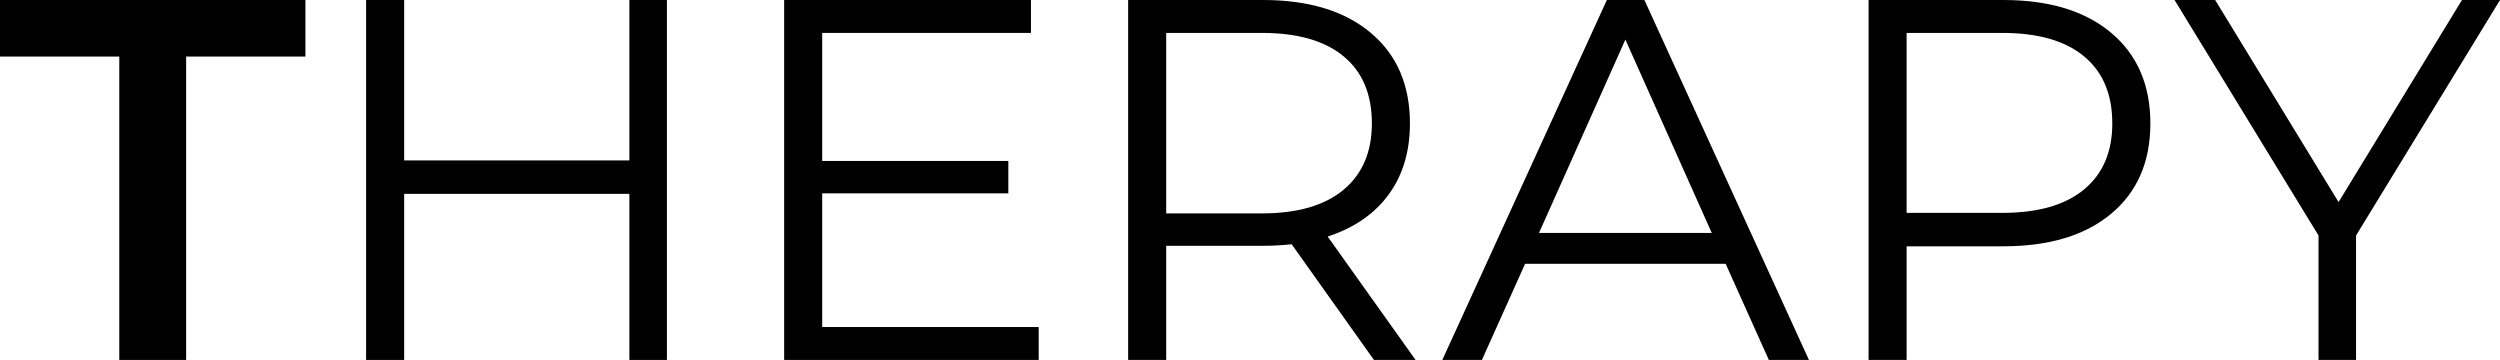
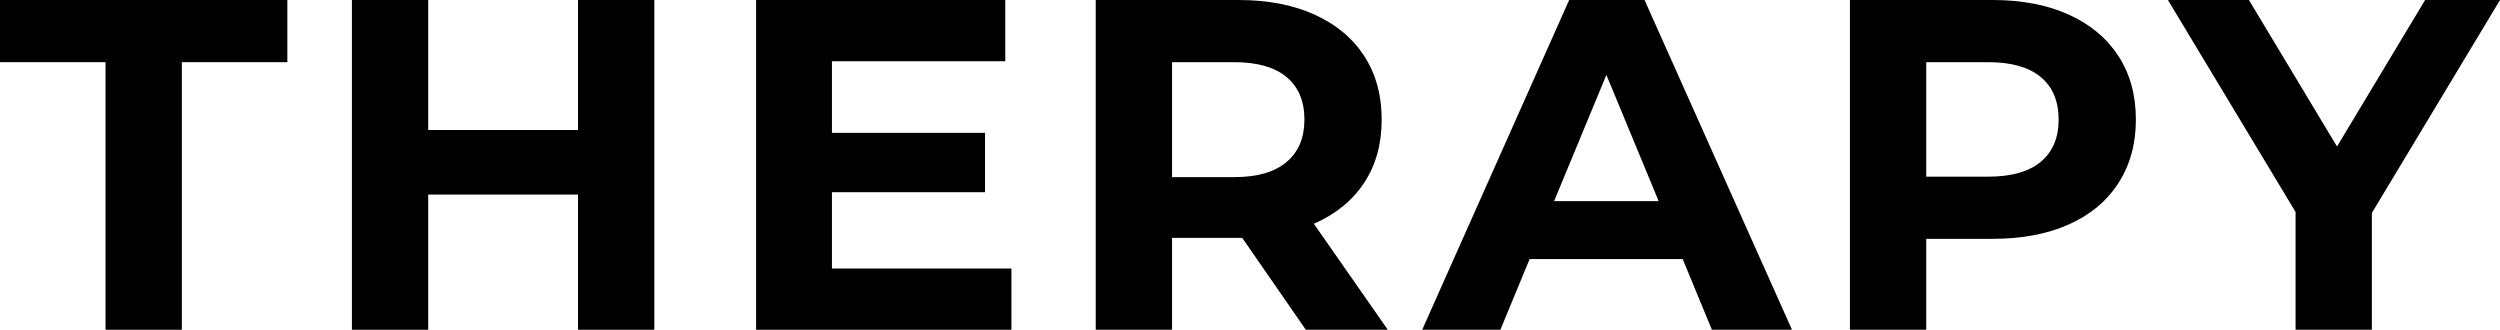
- <svg xmlns="http://www.w3.org/2000/svg" id="Layer_1" data-name="Layer 1" viewBox="0 0 972.39 140">
-   <path d="M51,27.4H4.6V5.4H123.4v22H77v118H51Z" transform="translate(-4.6 -5.4)" />
-   <path d="M264,5.4v140H249.4V80.8H161.8v64.6H147V5.4h14.8V67.8h87.6V5.4Z" transform="translate(-4.6 -5.4)" />
-   <path d="M408.6,132.6v12.8h-99V5.4h96V18.2H324.4V68h72.4V80.6H324.4v52Z" transform="translate(-4.6 -5.4)" />
-   <path d="M539,145.4l-32-45a101.5,101.5,0,0,1-11.2.6H458.2v44.4H443.4V5.4h52.4q26.79,0,42,12.8T553,53.4q0,16.4-8.3,27.7T521,97.4l34.2,48ZM527.2,79.2q11-9.2,11-25.8,0-17-11-26.1t-31.8-9.1H458.2V88.4h37.2Q516.19,88.4,527.2,79.2Z" transform="translate(-4.6 -5.4)" />
-   <path d="M675.8,108h-78L581,145.4H565.6l64-140h14.6l64,140H692.6Zm-5.4-12L636.8,20.8,603.2,96Z" transform="translate(-4.6 -5.4)" />
-   <path d="M825.79,18.2Q841,31,841,53.4T825.79,88.5q-15.19,12.7-42,12.7h-37.6v44.2h-14.8V5.4h52.4Q810.6,5.4,825.79,18.2Zm-10.6,60.9q11-9.1,11-25.7,0-17-11-26.1t-31.8-9.1h-37.2v70h37.2Q804.2,88.2,815.19,79.1Z" transform="translate(-4.6 -5.4)" />
-   <path d="M921,97v48.4h-14.6V97l-56-91.6h15.8l48,78.6,48-78.6H977Z" transform="translate(-4.6 -5.4)" />
+ <svg xmlns="http://www.w3.org/2000/svg" id="Layer_1" data-name="Layer 1" viewBox="0 0 1061.39 140">
+   <path d="M50.4,32.8H5.6V6.4h122V32.8H82.8V146.4H50.4Z" transform="translate(-5.6 -6.4)" />
+   <path d="M283.4,6.4v140H251V89H187.4v57.4H155V6.4h32.4V61.6H251V6.4Z" transform="translate(-5.6 -6.4)" />
+   <path d="M435,120.4v26H326.6V6.4H432.4v26H358.8V62.8h65V88h-65v32.4Z" transform="translate(-5.6 -6.4)" />
+   <path d="M560,146.4l-27-39H503.2v39H470.8V6.4h60.6q18.6,0,32.3,6.2t21.1,17.6q7.4,11.4,7.4,27t-7.5,26.9q-7.5,11.3-21.3,17.3l31.4,45ZM551.8,39.1q-7.6-6.3-22.2-6.3H503.2V81.6h26.4q14.6,0,22.2-6.4t7.6-18Q559.4,45.4,551.8,39.1Z" transform="translate(-5.6 -6.4)" />
+   <path d="M720,116.4H655l-12.4,30H609.4l62.4-140h32l62.6,140h-34ZM709.8,91.8,687.6,38.2,665.4,91.8Z" transform="translate(-5.6 -6.4)" />
+   <path d="M883.89,12.6Q897.6,18.8,905,30.2t7.4,27q0,15.4-7.4,26.9t-21.1,17.6q-13.7,6.1-32.3,6.1h-28.2v38.6H791V6.4h60.6Q870.19,6.4,883.89,12.6ZM872,75.1q7.6-6.3,7.6-17.9,0-11.81-7.6-18.1t-22.2-6.3h-26.4V81.4h26.4Q864.4,81.4,872,75.1Z" transform="translate(-5.6 -6.4)" />
+   <path d="M1012.59,96.8v49.6H980.2v-50L926,6.4h34.39l37.4,62.2L1035.2,6.4H1067Z" transform="translate(-5.6 -6.4)" />
</svg>
